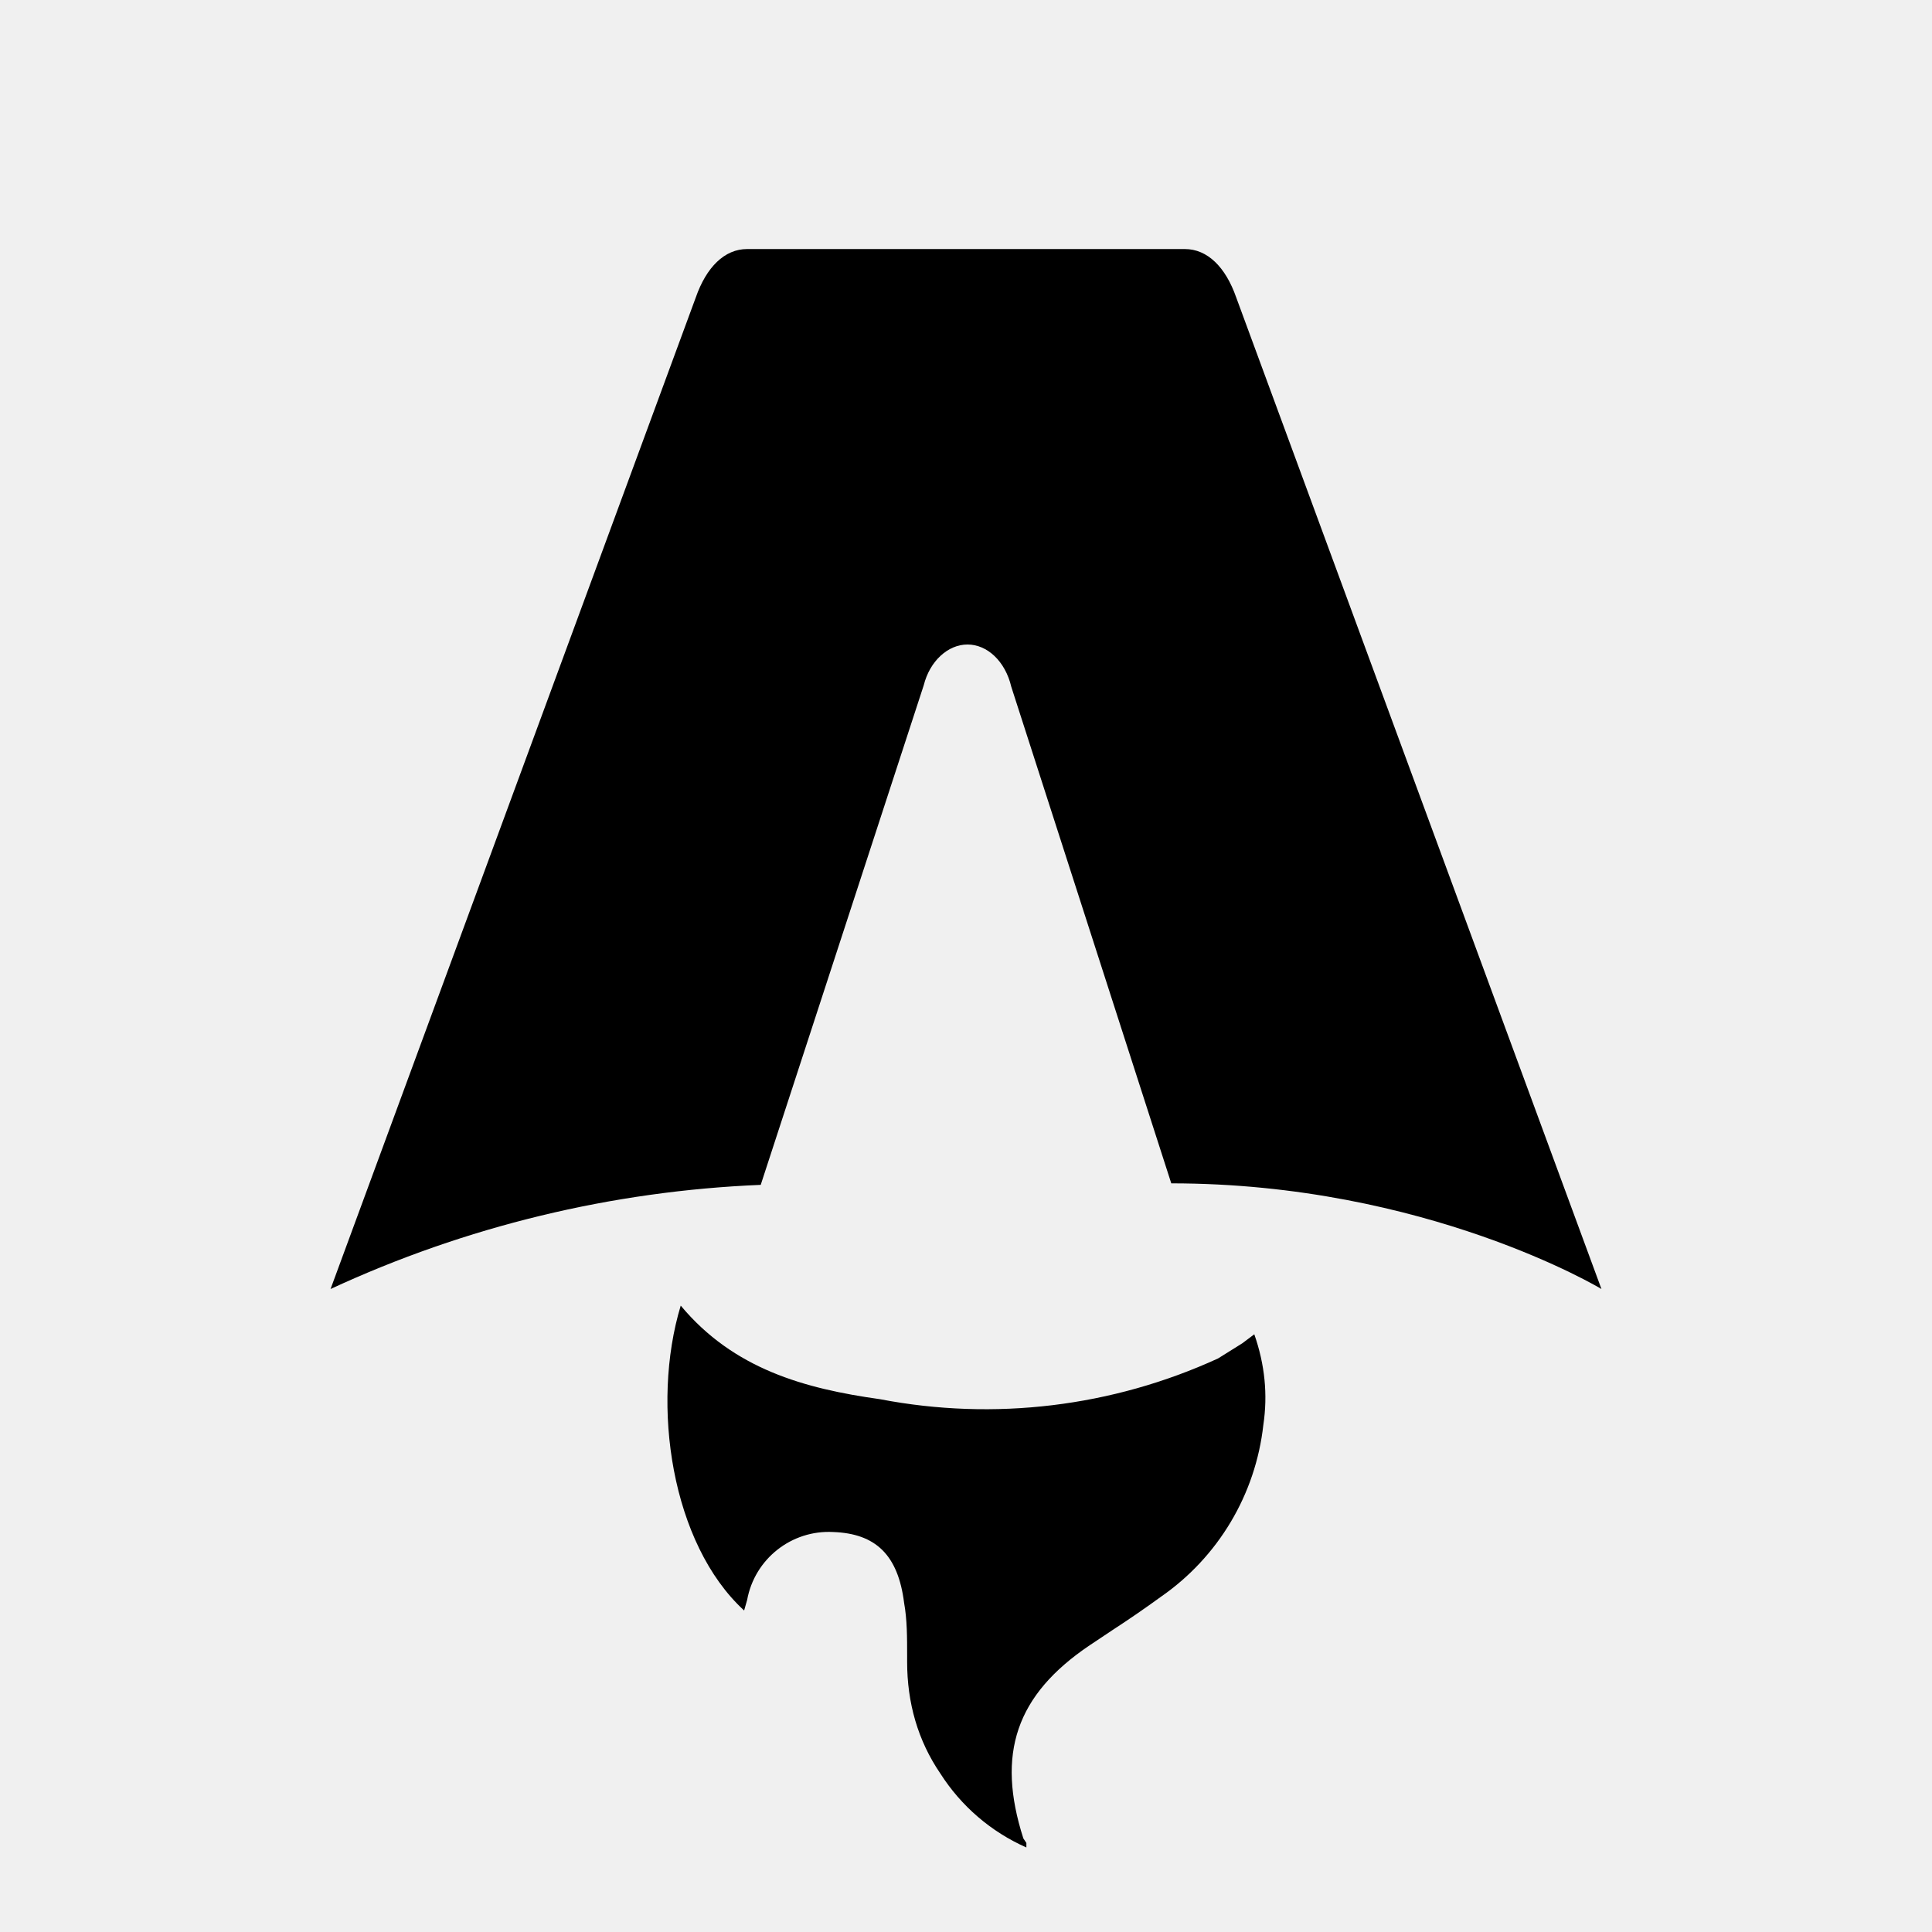
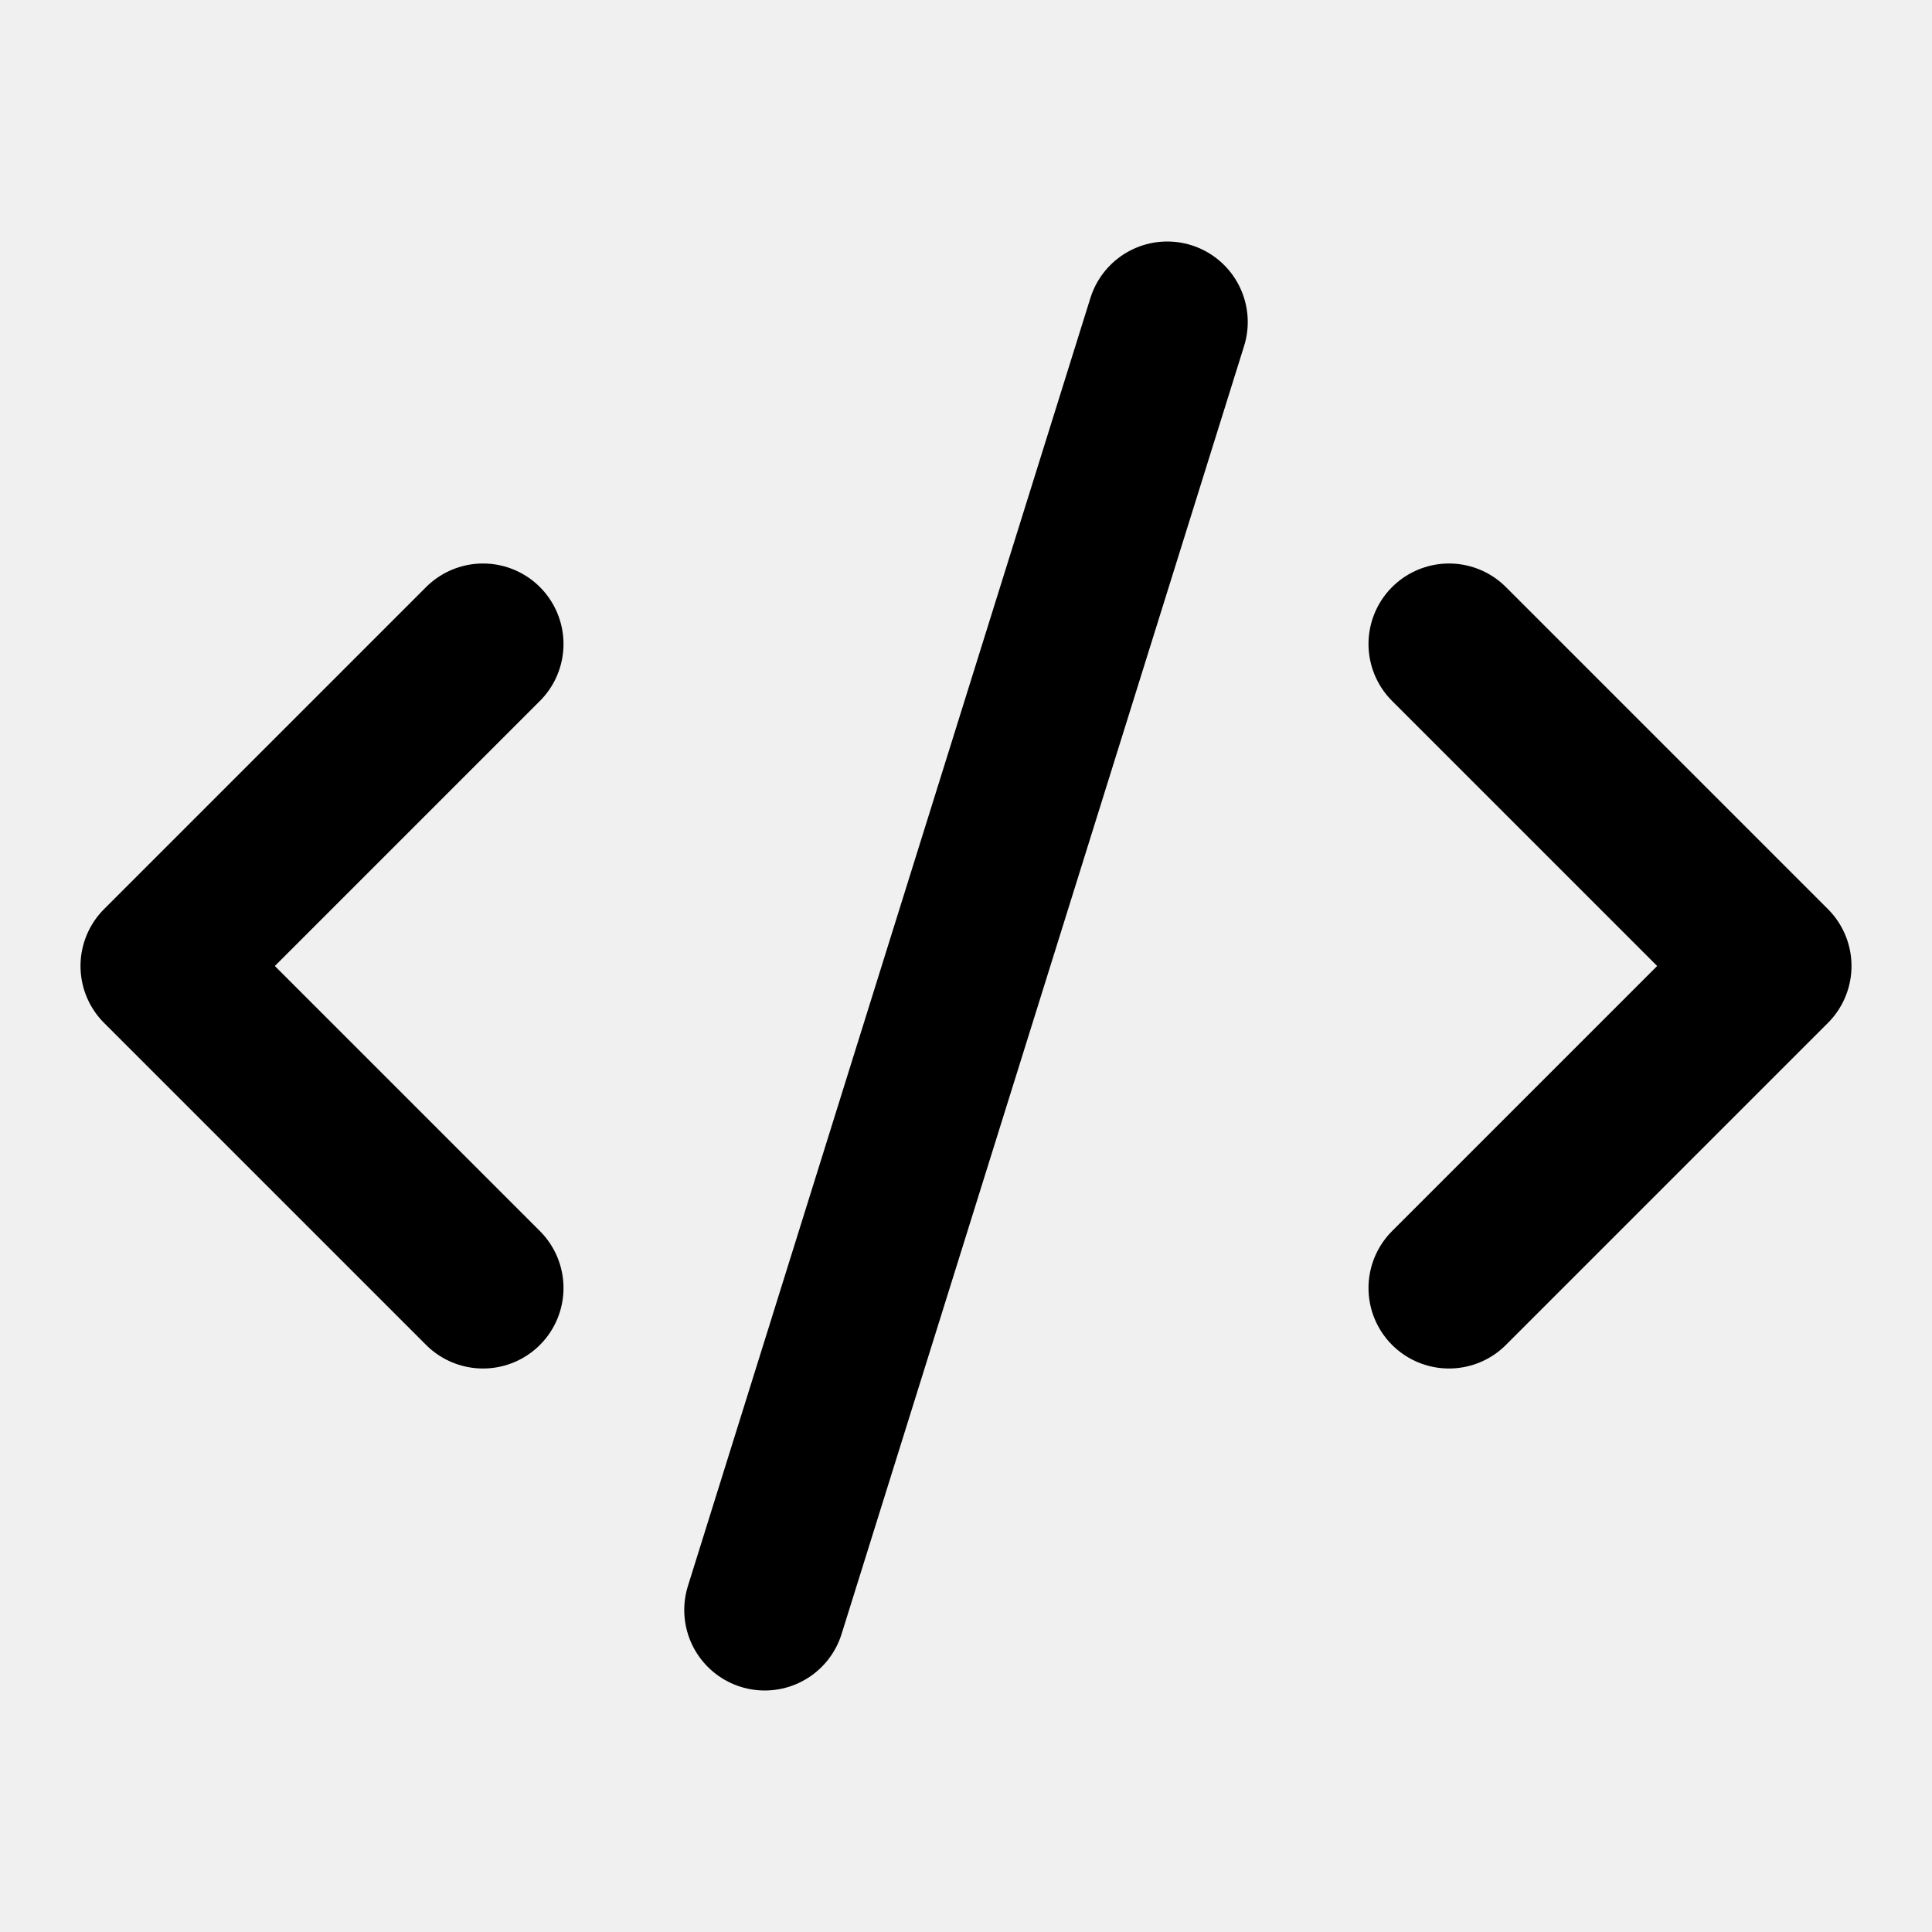
- <svg xmlns="http://www.w3.org/2000/svg" fill="none" viewBox="0 0 128 128">
-   <path d="M50.4 78.5a75.1 75.1 0 0 0-28.5 6.9l24.2-65.7c.7-2 1.9-3.2 3.4-3.2h29c1.5 0 2.7 1.2 3.4 3.2l24.2 65.7s-11.6-7-28.5-7L67 45.5c-.4-1.7-1.6-2.8-2.9-2.8-1.3 0-2.5 1.1-2.9 2.7L50.4 78.5Zm-1.1 28.2Zm-4.2-20.2c-2 6.6-.6 15.8 4.2 20.2a17.5 17.5 0 0 1 .2-.7 5.5 5.5 0 0 1 5.7-4.5c2.8.1 4.3 1.5 4.7 4.7.2 1.1.2 2.3.2 3.5v.4c0 2.7.7 5.2 2.2 7.4a13 13 0 0 0 5.7 4.9v-.3l-.2-.3c-1.8-5.6-.5-9.5 4.4-12.8l1.5-1a73 73 0 0 0 3.2-2.2 16 16 0 0 0 6.8-11.4c.3-2 .1-4-.6-6l-.8.6-1.6 1a37 37 0 0 1-22.4 2.7c-5-.7-9.7-2-13.2-6.2Z" />
-   <style>
-         path { fill: #000; }
-         @media (prefers-color-scheme: dark) {
-             path { fill: #FFF; }
-         }
-     </style>
+ <svg xmlns="http://www.w3.org/2000/svg" width="24" height="24" fill="none" stroke="currentColor" stroke-linecap="round" stroke-linejoin="round" stroke-width="2" viewBox="0 0 24 24">
+   <path d="m18 16 4-4-4-4M6 8l-4 4 4 4m8.5-12-5 16" />
</svg>
